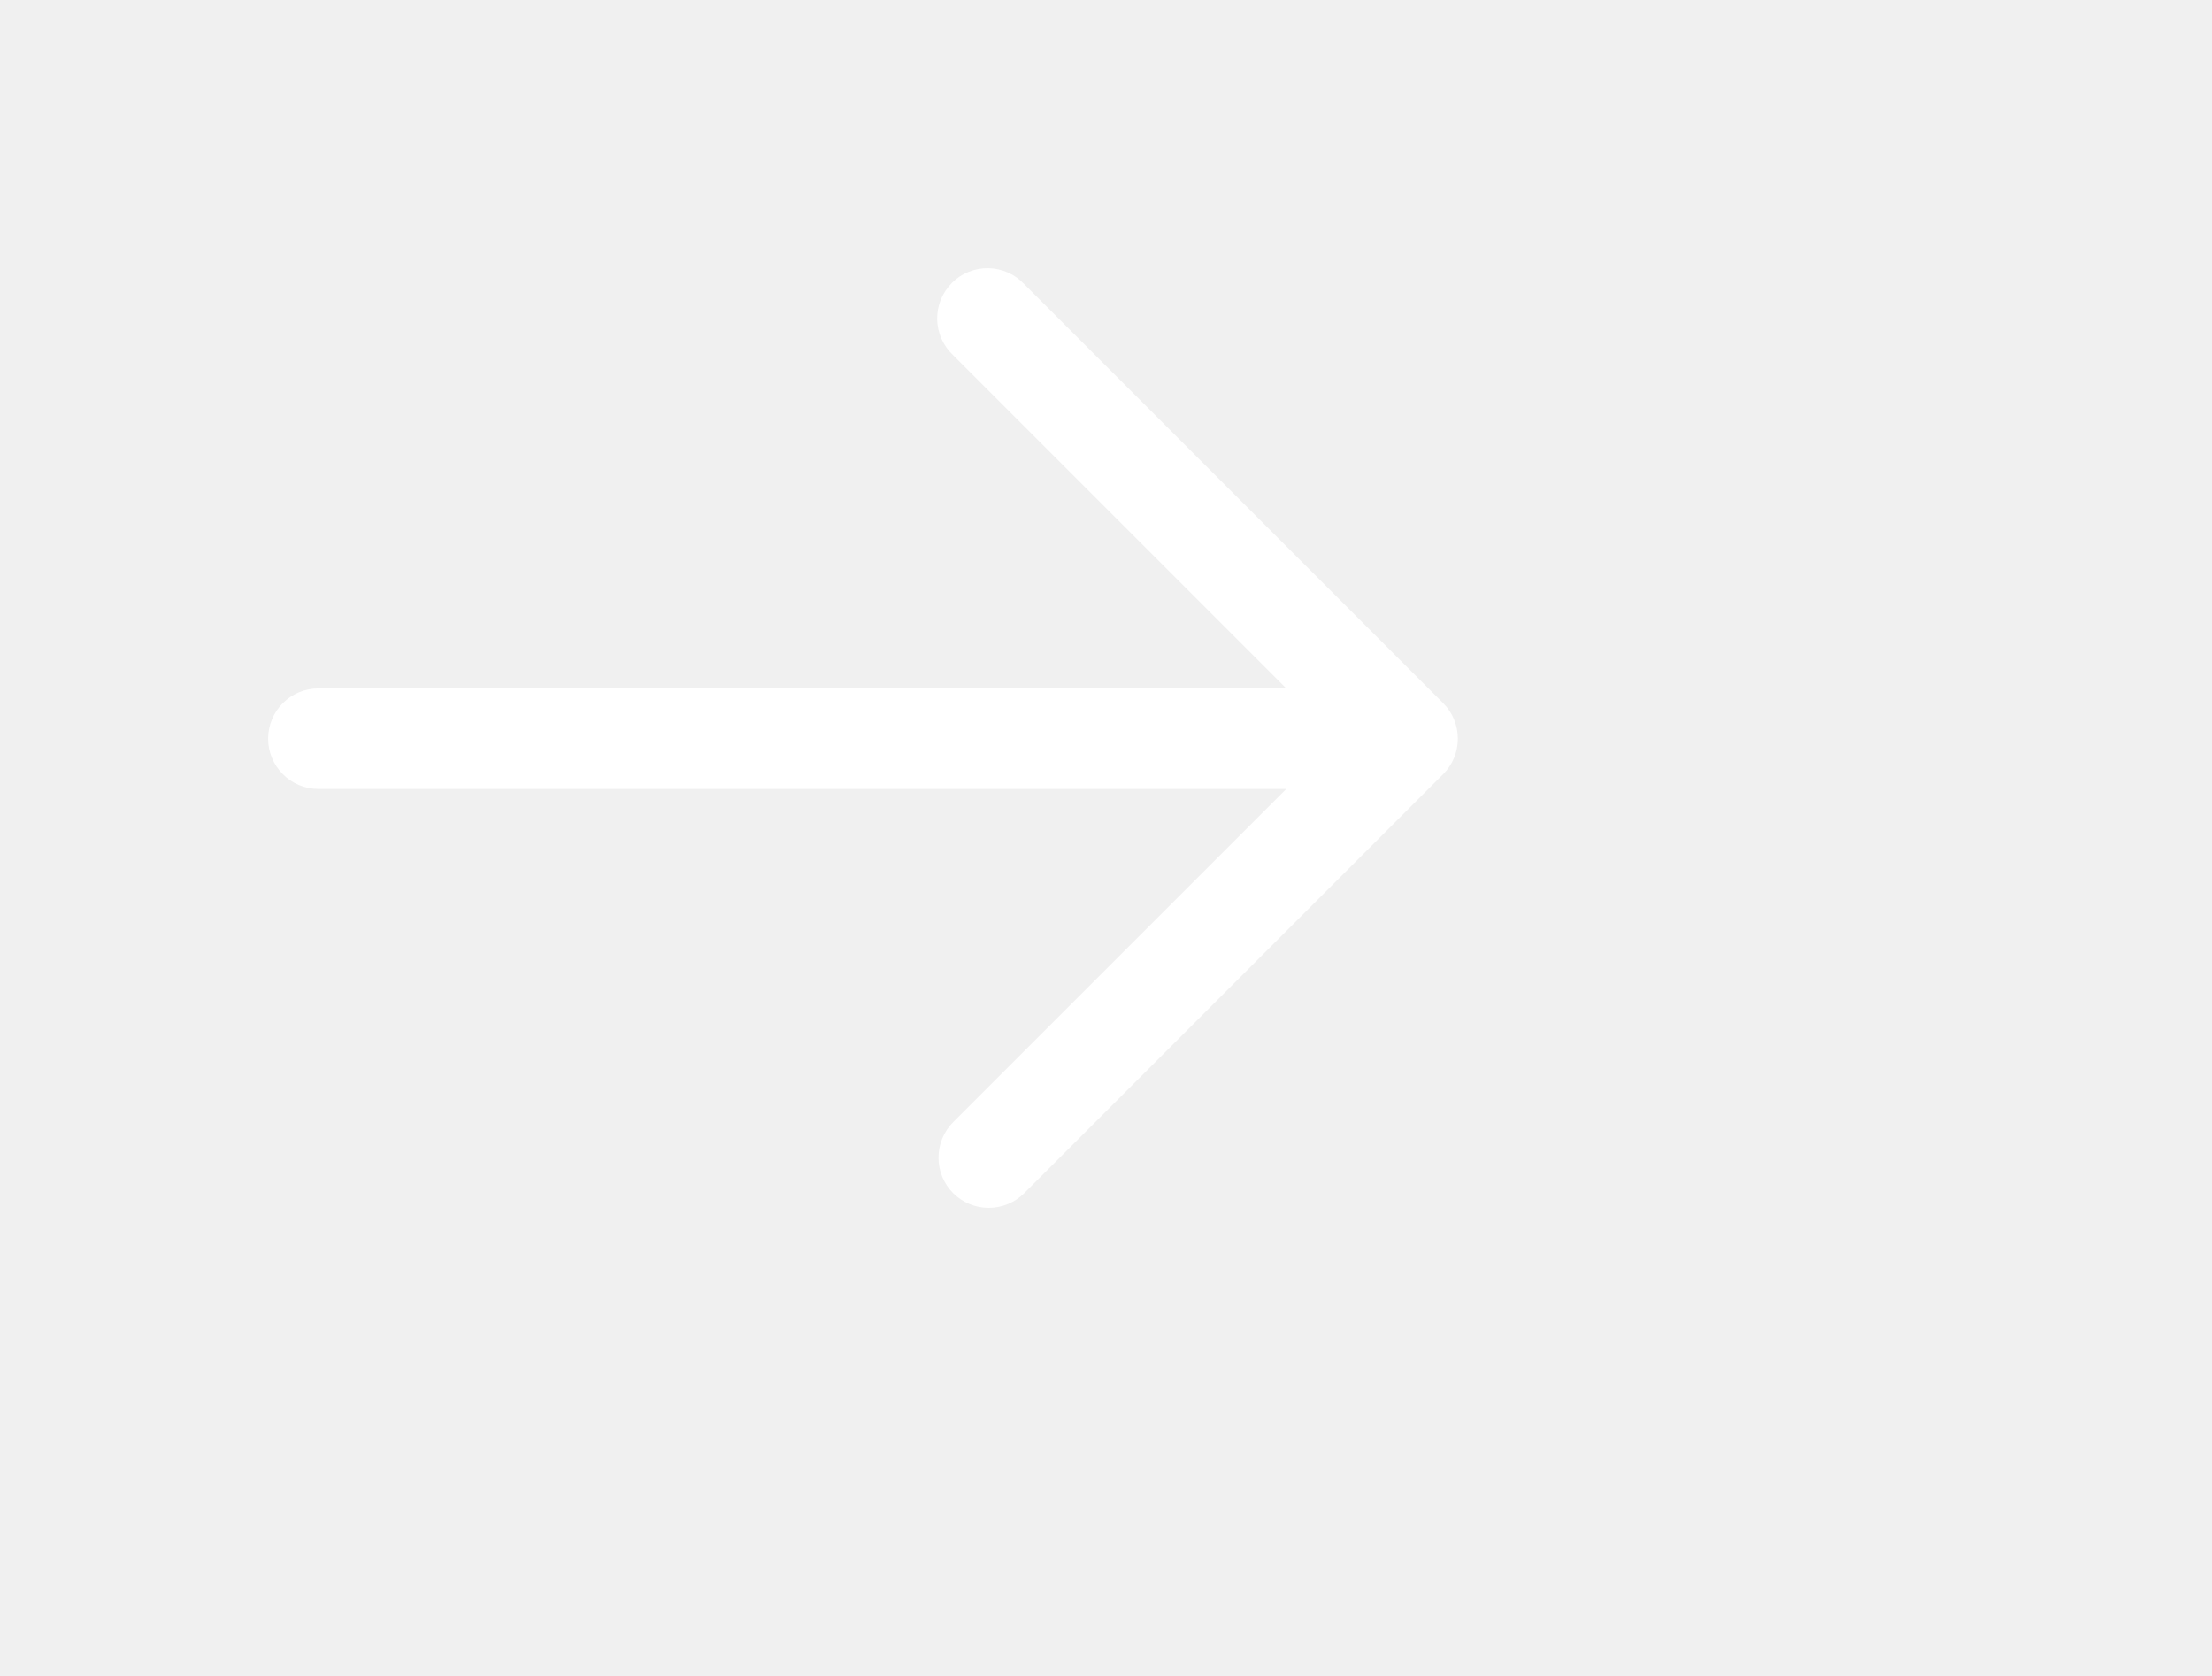
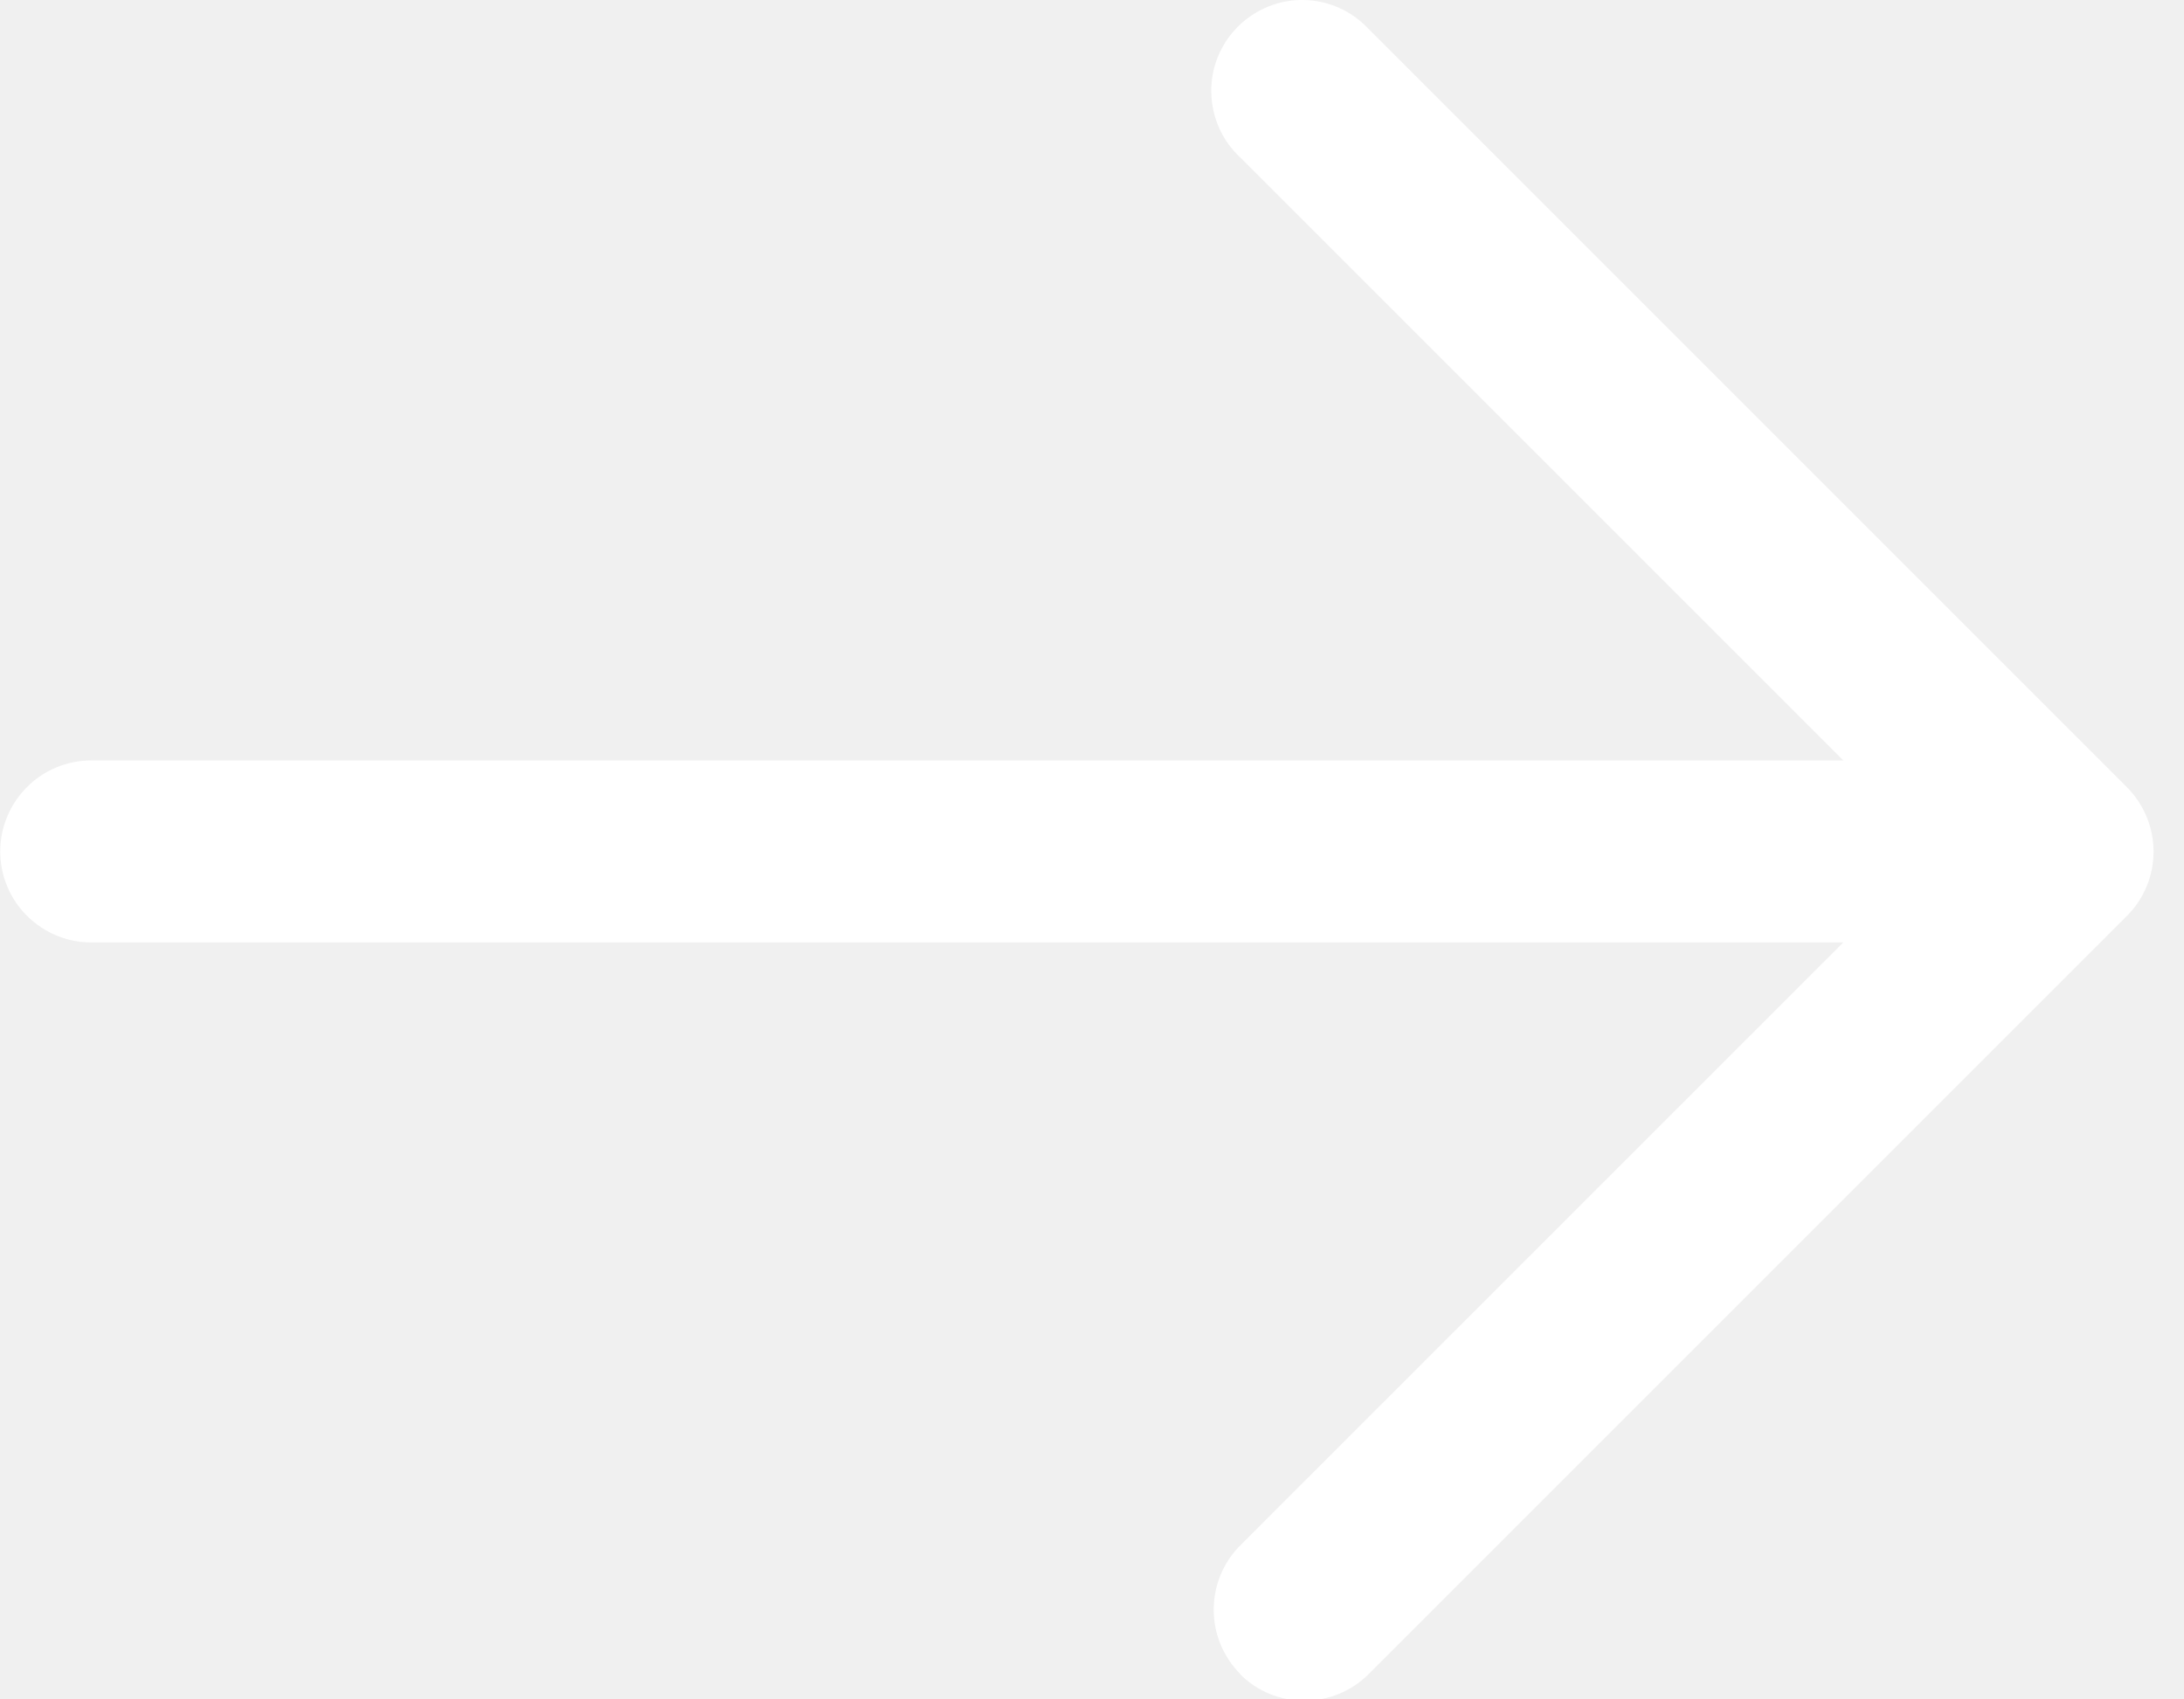
- <svg xmlns="http://www.w3.org/2000/svg" viewBox="0 0 33 25" version="1.1">
-   <g id="⌝-Style-Guide" stroke="none" stroke-width="1" fill="none" fill-rule="evenodd">
-     <g id="Style-Guide" transform="translate(-3411, -285)" fill="#FFFFFF" fill-rule="nonzero">
-       <g id="Icons" transform="translate(3296.285, 277.3099)">
-         <g id="Icon/Pointer-Right" transform="translate(115.2152, 8.190051)">
-           <path d="M13.72,17.299 C13.861,17.439 14.051,17.518 14.25,17.518 C14.449,17.518 14.639,17.439 14.78,17.299 L21.03,11.049 C21.171,10.908 21.249,10.717 21.249,10.519 C21.249,10.32 21.171,10.129 21.03,9.989 L14.78,3.739 C14.711,3.665 14.629,3.606 14.537,3.565 C14.444,3.524 14.345,3.502 14.245,3.5 C14.144,3.498 14.044,3.517 13.95,3.555 C13.857,3.592 13.772,3.648 13.701,3.72 C13.63,3.791 13.574,3.876 13.536,3.969 C13.498,4.062 13.48,4.163 13.481,4.263 C13.483,4.364 13.505,4.463 13.546,4.555 C13.587,4.647 13.646,4.73 13.72,4.799 L18.69,9.769 L4.25,9.769 C4.051,9.769 3.86,9.848 3.72,9.988 C3.579,10.129 3.5,10.32 3.5,10.519 C3.5,10.718 3.579,10.908 3.72,11.049 C3.86,11.19 4.051,11.269 4.25,11.269 L18.69,11.269 L13.72,16.239 C13.579,16.379 13.501,16.57 13.501,16.769 C13.501,16.968 13.579,17.158 13.72,17.299 L13.72,17.299 Z" id="Fill" />
-         </g>
-       </g>
-     </g>
-   </g>
+ <svg xmlns="http://www.w3.org/2000/svg" height="14" viewBox="0 0 18 14" width="18">
+   <path d="m13.22 18.799c.141.141.331.219.53.219s.389-.079.53-.219l6.25-6.25c.141-.141.219-.331.219-.53s-.079-.389-.219-.53l-6.25-6.25c-.069-.074-.151-.133-.243-.174s-.191-.063-.292-.065c-.101-.002-.201.017-.294.055s-.178.094-.249.165c-.071.071-.127.156-.165.249-.038.093-.056.193-.054.294.002.101.024.2.065.292s.1.175.174.243l4.97 4.97h-14.44c-.199 0-.39.079-.53.22-.141.141-.22.331-.22.53s.079.39.22.53c.141.141.331.22.53.22h14.44l-4.97 4.97c-.141.141-.219.331-.219.53 0 .199.079.389.219.53z" fill="#fff" transform="translate(-3 -5)" />
</svg>
